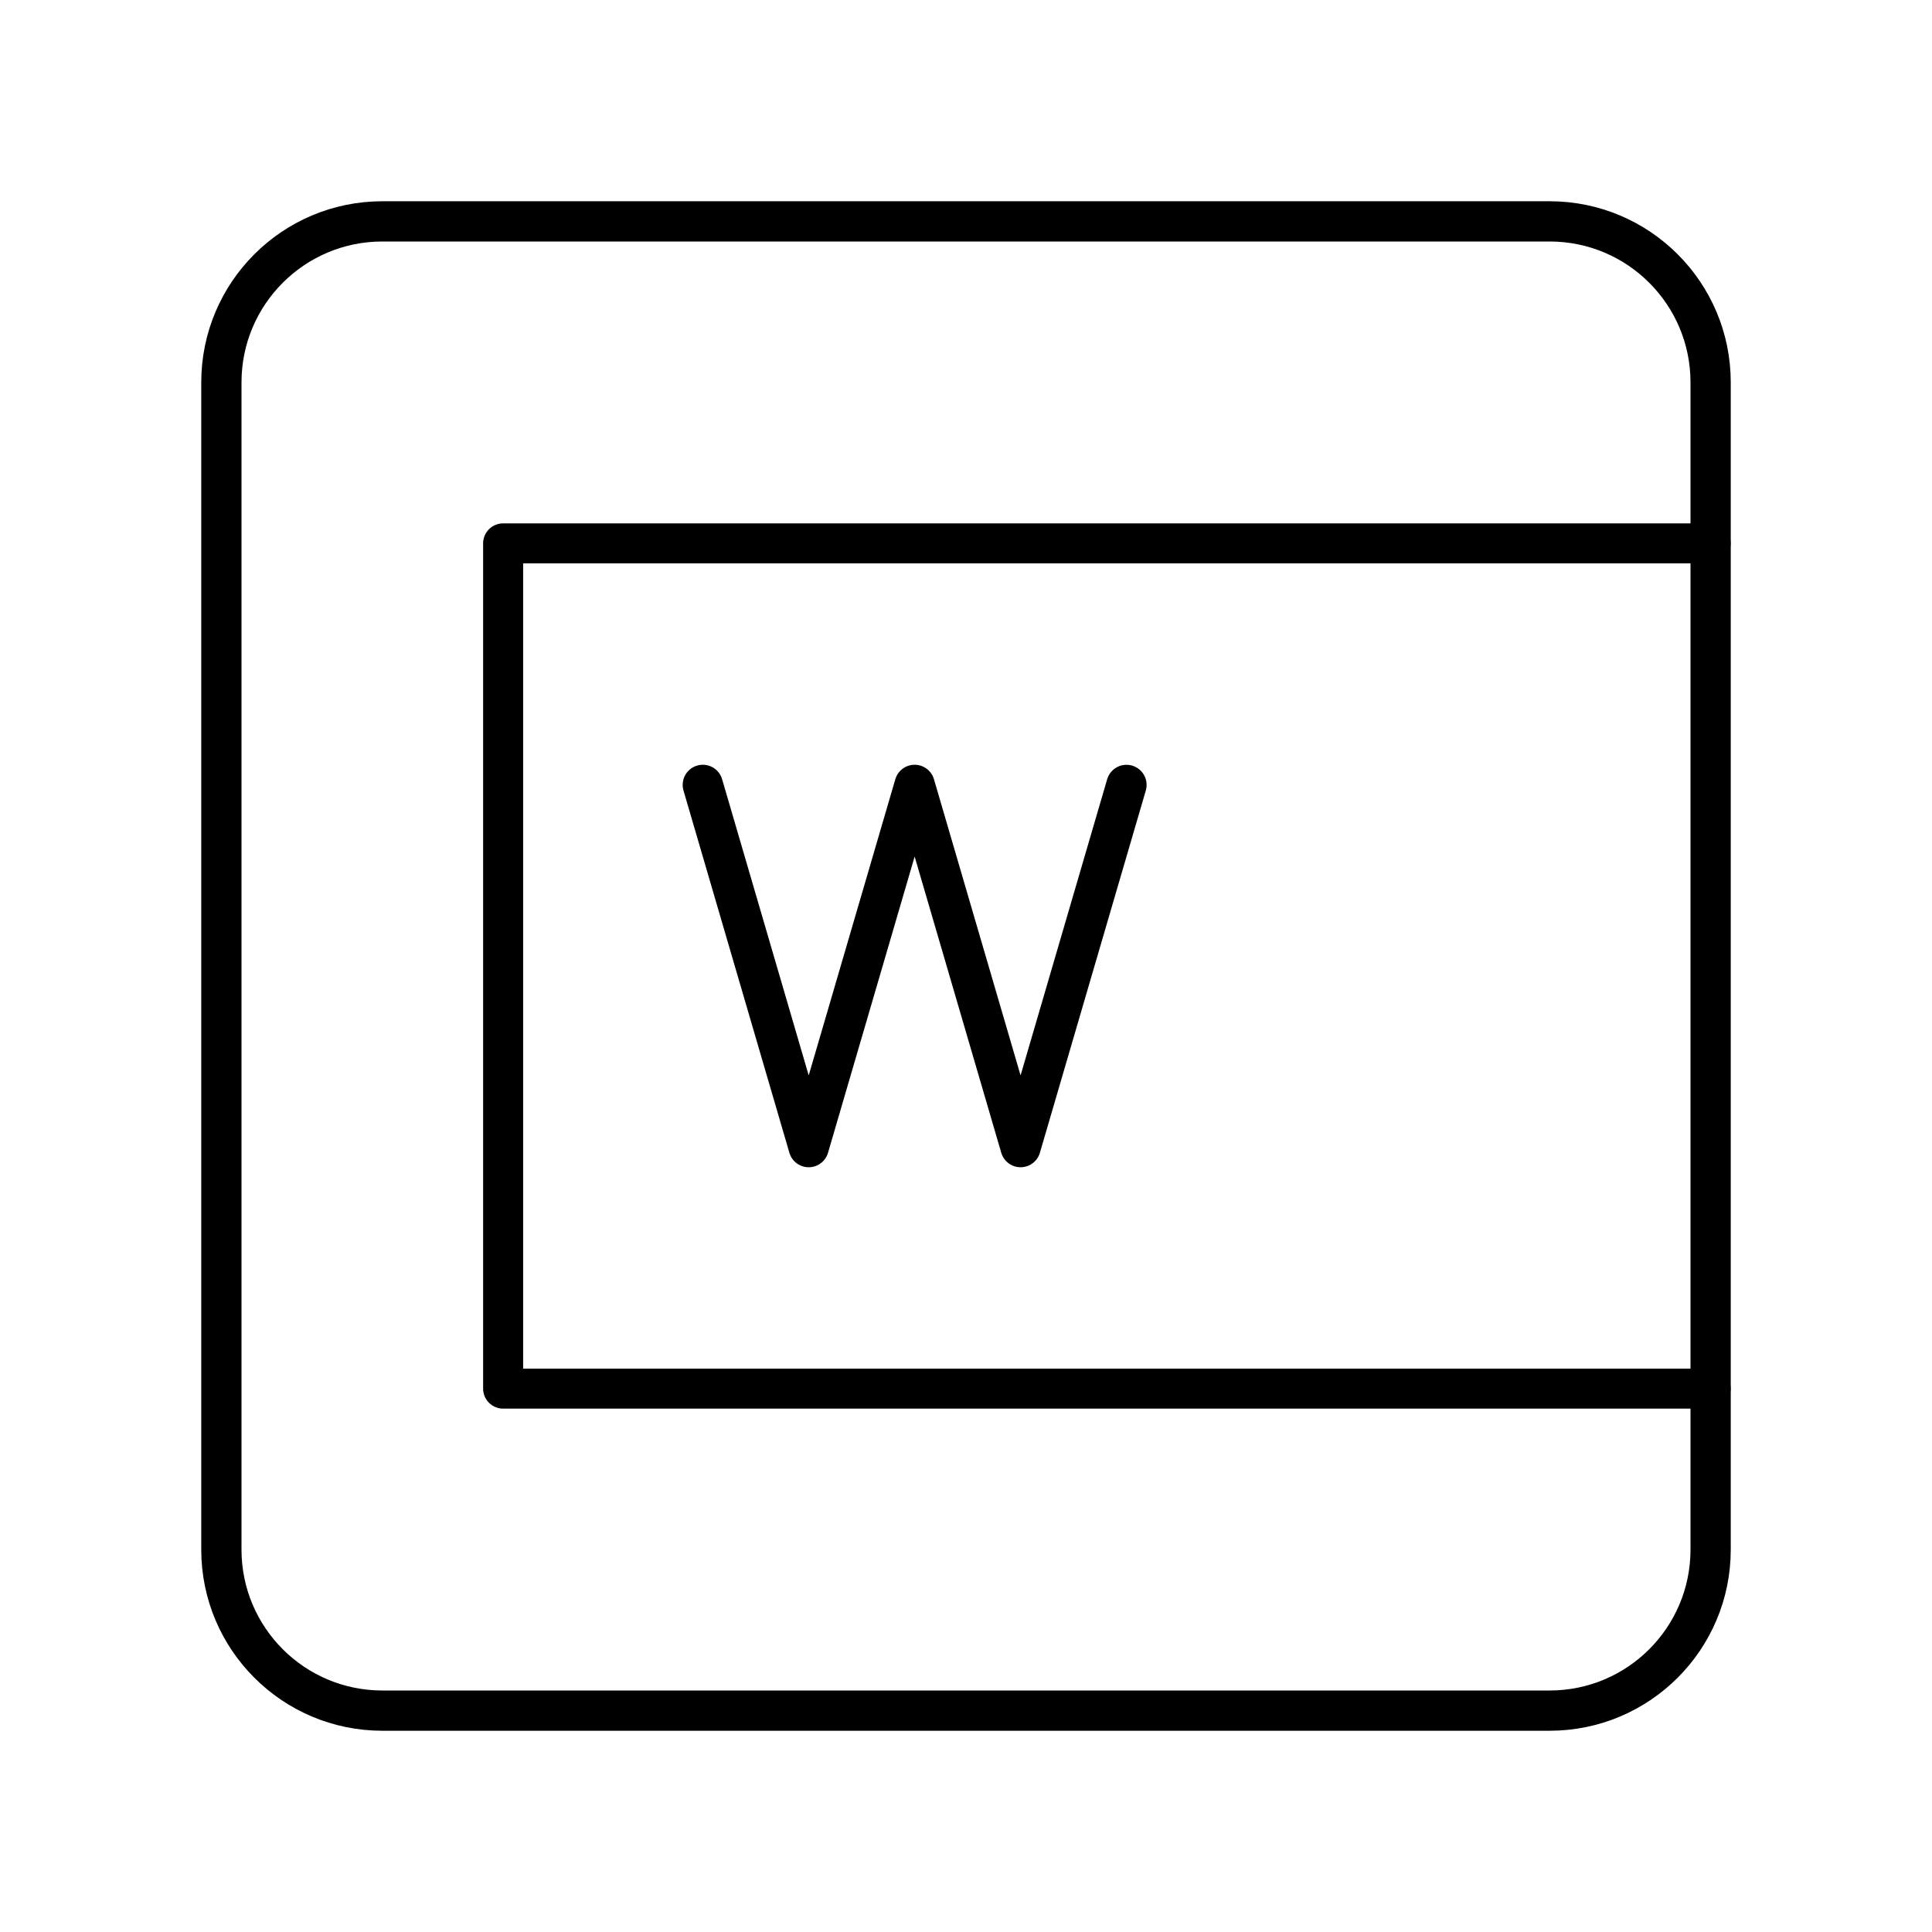
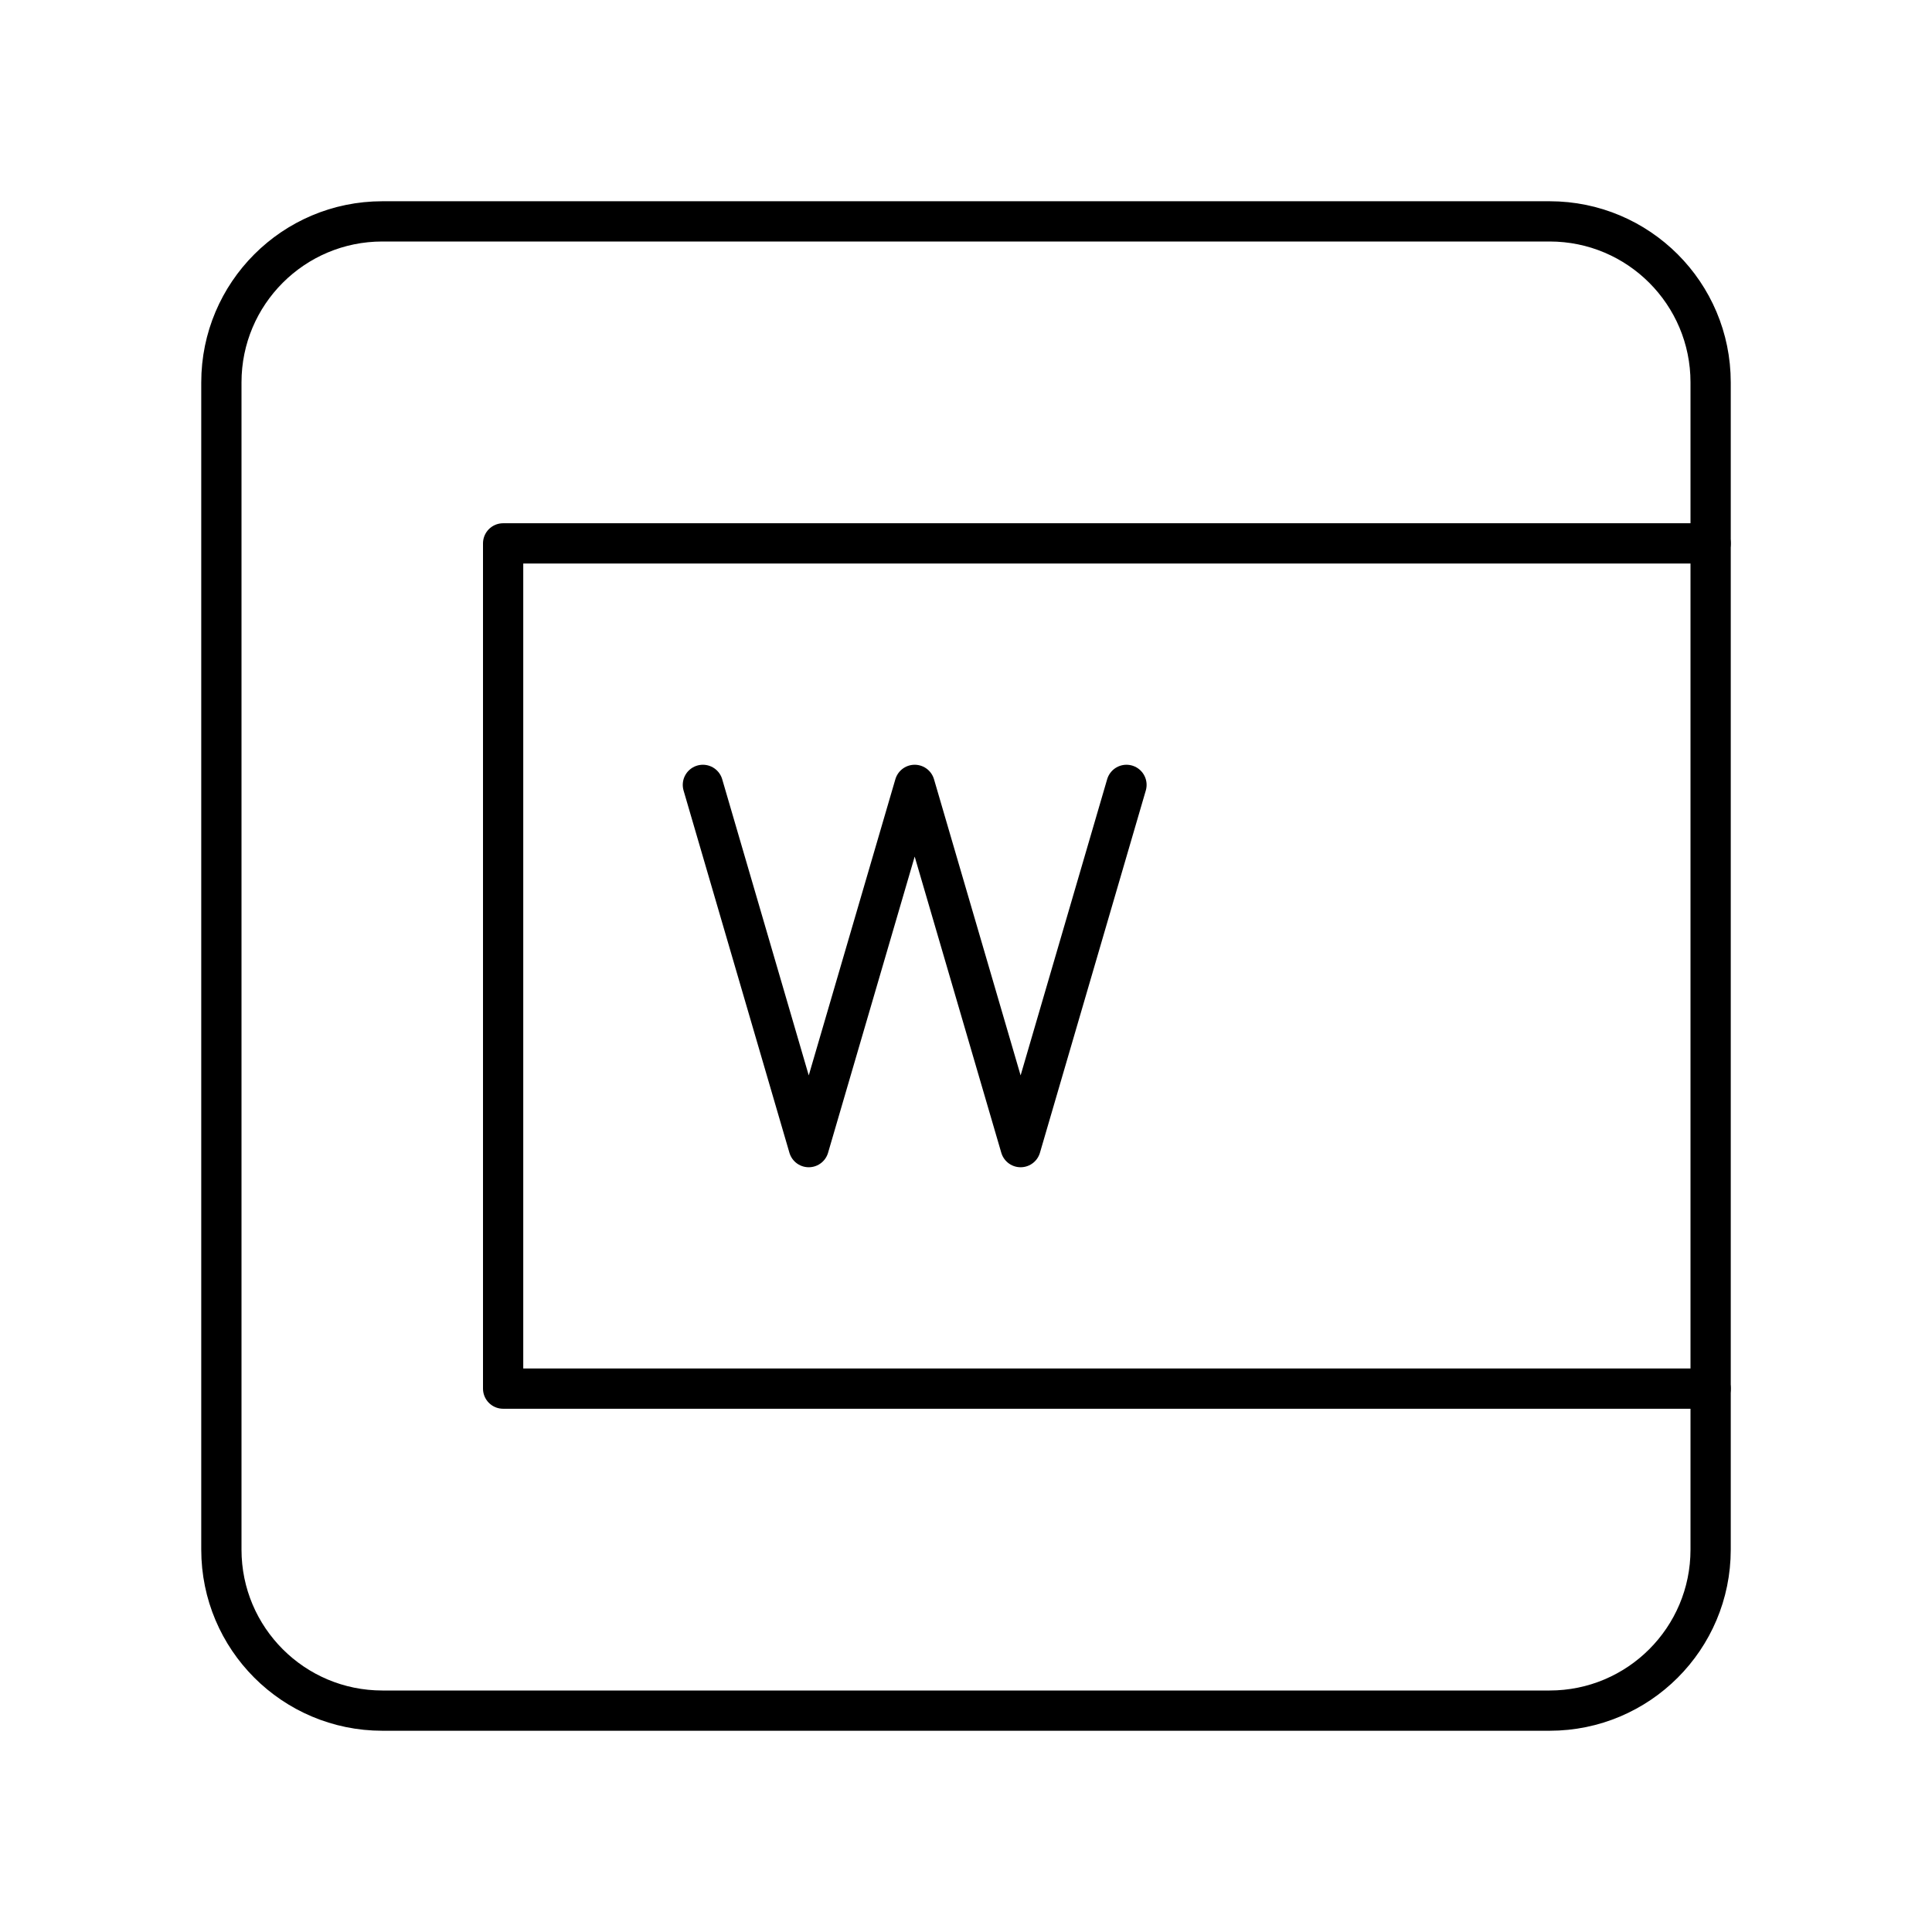
- <svg xmlns="http://www.w3.org/2000/svg" id="b" viewBox="0 0 48 48">
+ <svg xmlns="http://www.w3.org/2000/svg" id="a" viewBox="0 0 48 48">
  <defs>
-     <style>.e{stroke-width:1px;}.e,.f,.g{fill:none;stroke:#000;stroke-linecap:round;stroke-linejoin:round;}.g{stroke-width:.994px;}</style>
+     <style>.b{fill:none;stroke:#000;stroke-linecap:round;stroke-linejoin:round;}</style>
  </defs>
-   <path id="c" class="g" d="M42.5,34.5H12.5V13.5h30" />
-   <path id="d" class="e" d="M27.987,19.501l-2.631,8.999-2.632-9-2.632,9-2.631-9" />
-   <path class="f" d="M38.5,5.5H9.5c-2.209,0-4,1.791-4,4v29c0,2.209,1.791,4,4,4h29c2.209,0,4-1.791,4-4V9.5c0-2.209-1.791-4-4-4Z" />
+   <path class="b" d="M42.5,34.5H12.5V13.5h30" />
+   <path class="b" d="M27.987,19.5l-2.63,9-2.632-9-2.632,9-2.63-9" />
+   <path class="b" d="M38.5,5.5H9.5c-2.209,0-4,1.791-4,4v29c0,2.209,1.791,4,4,4h29c2.209,0,4-1.791,4-4V9.5c0-2.209-1.791-4-4-4" />
</svg>
